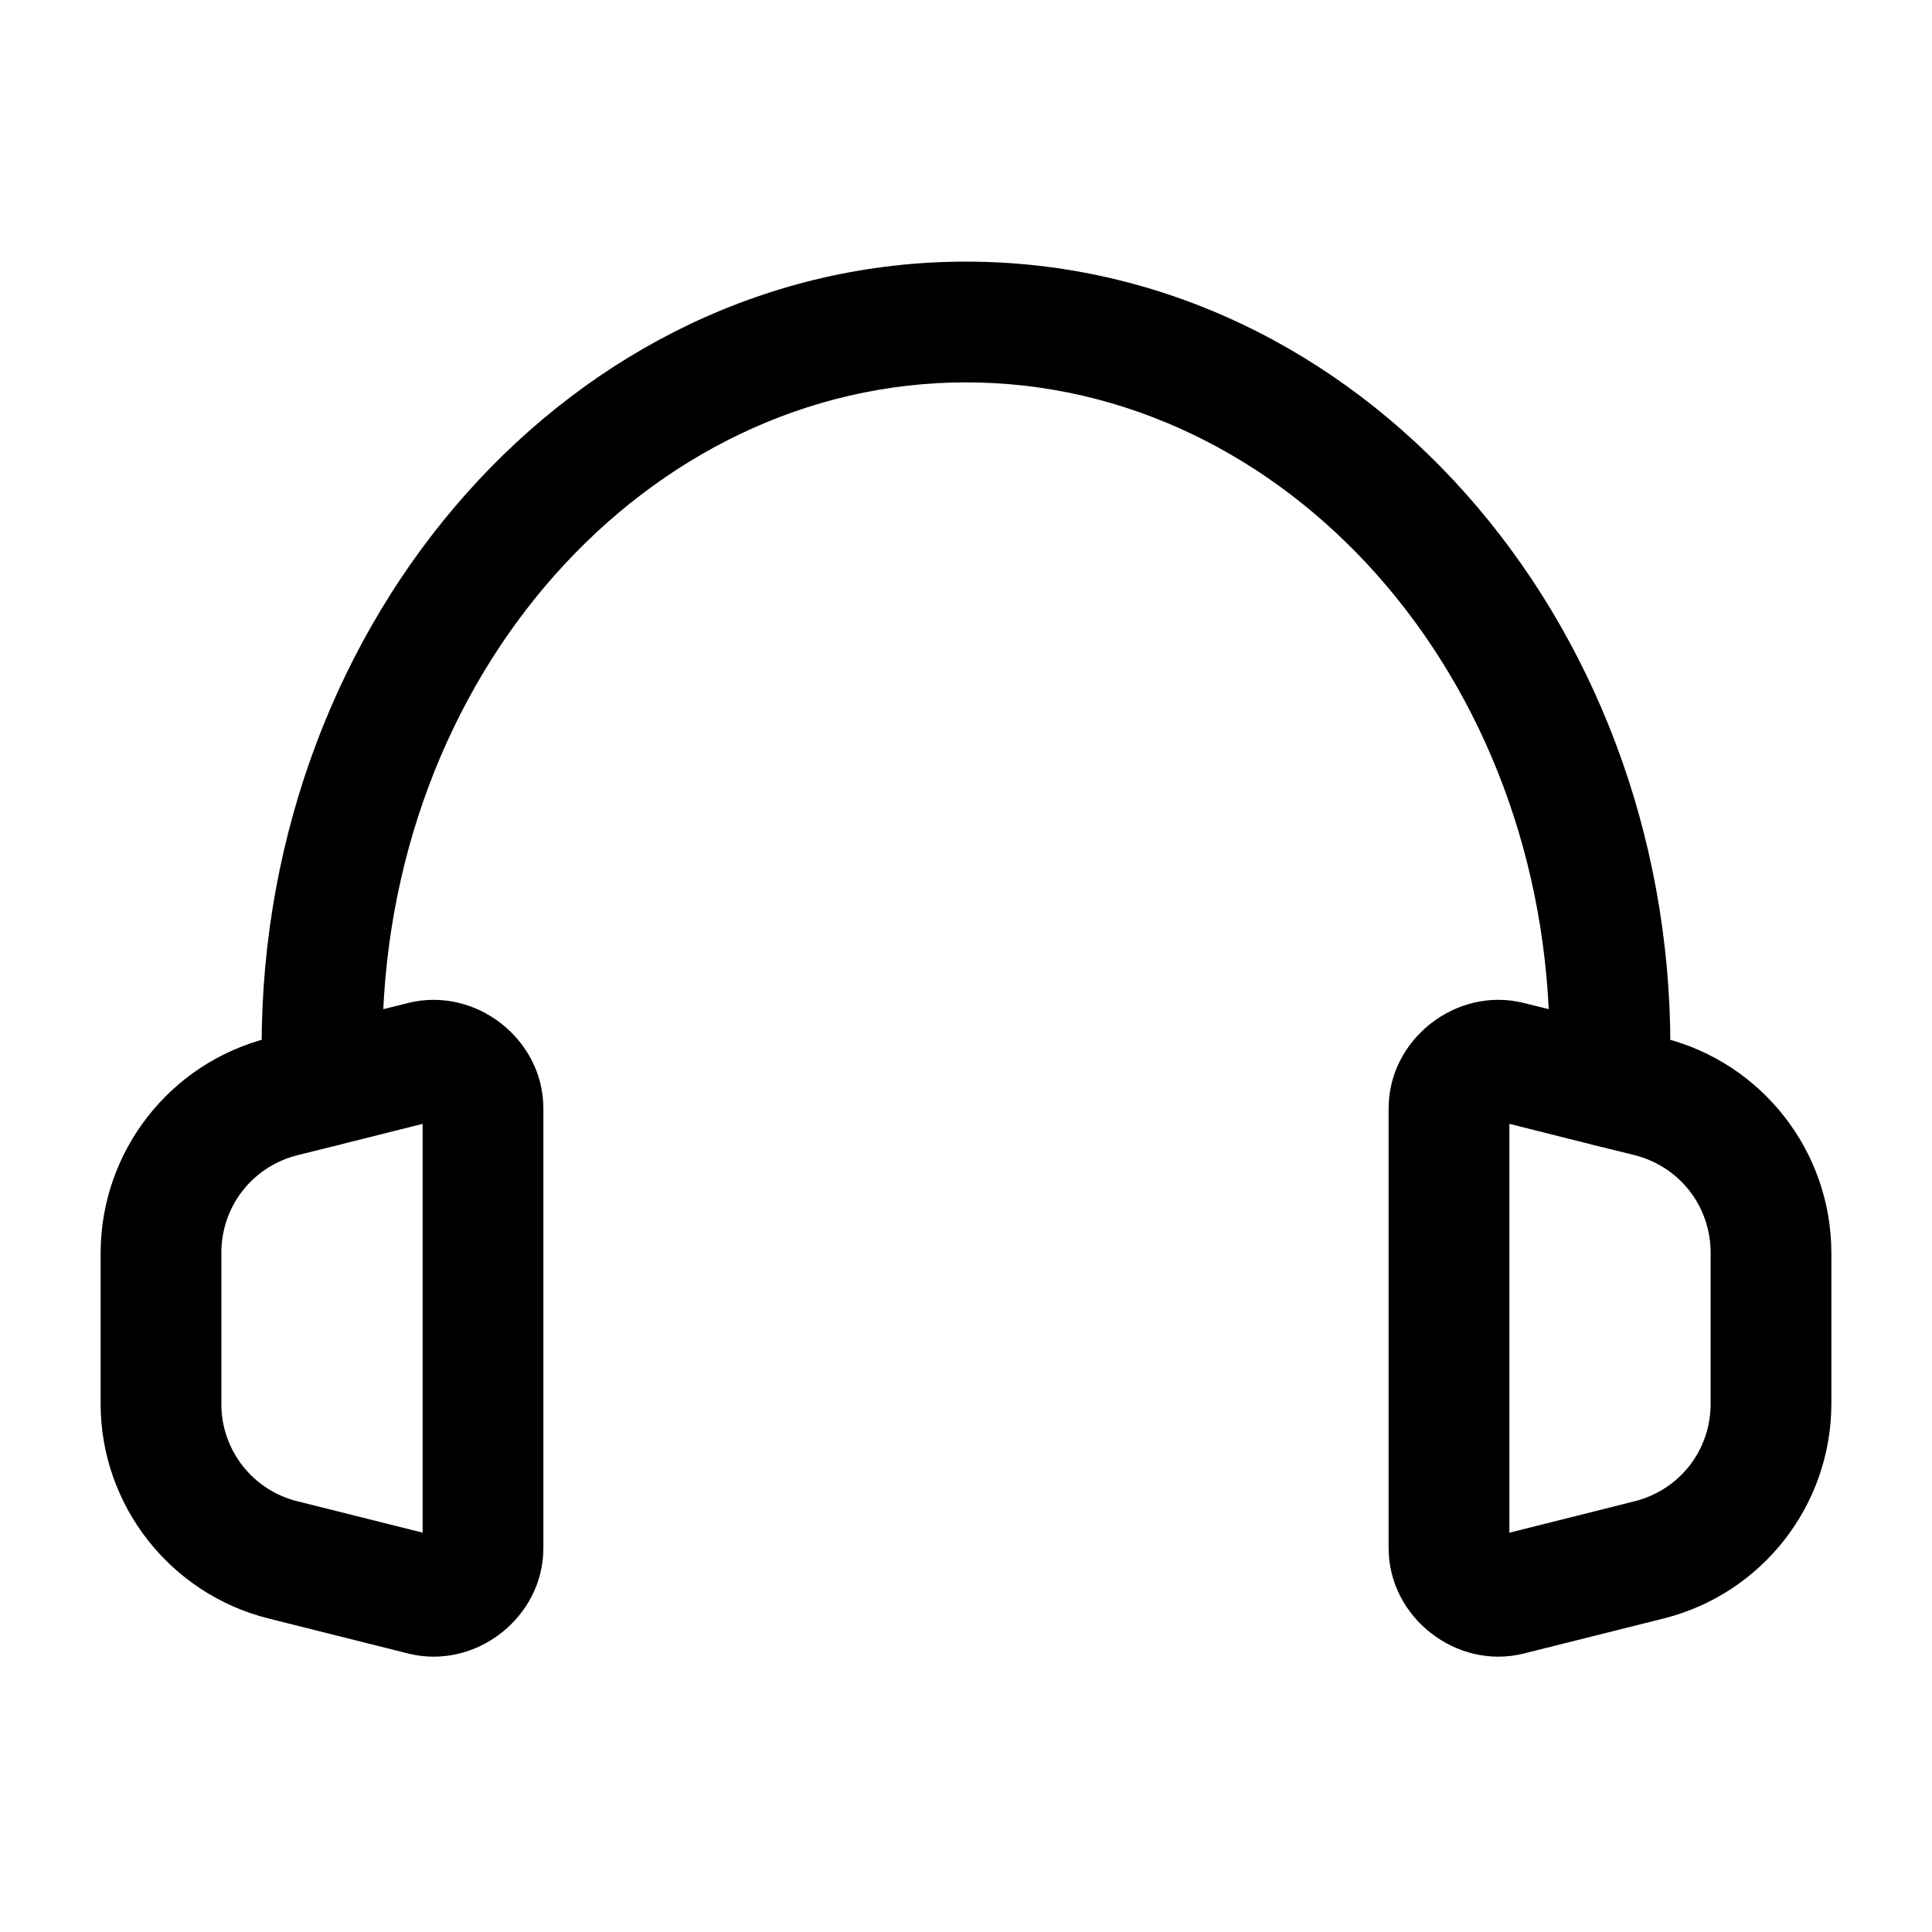
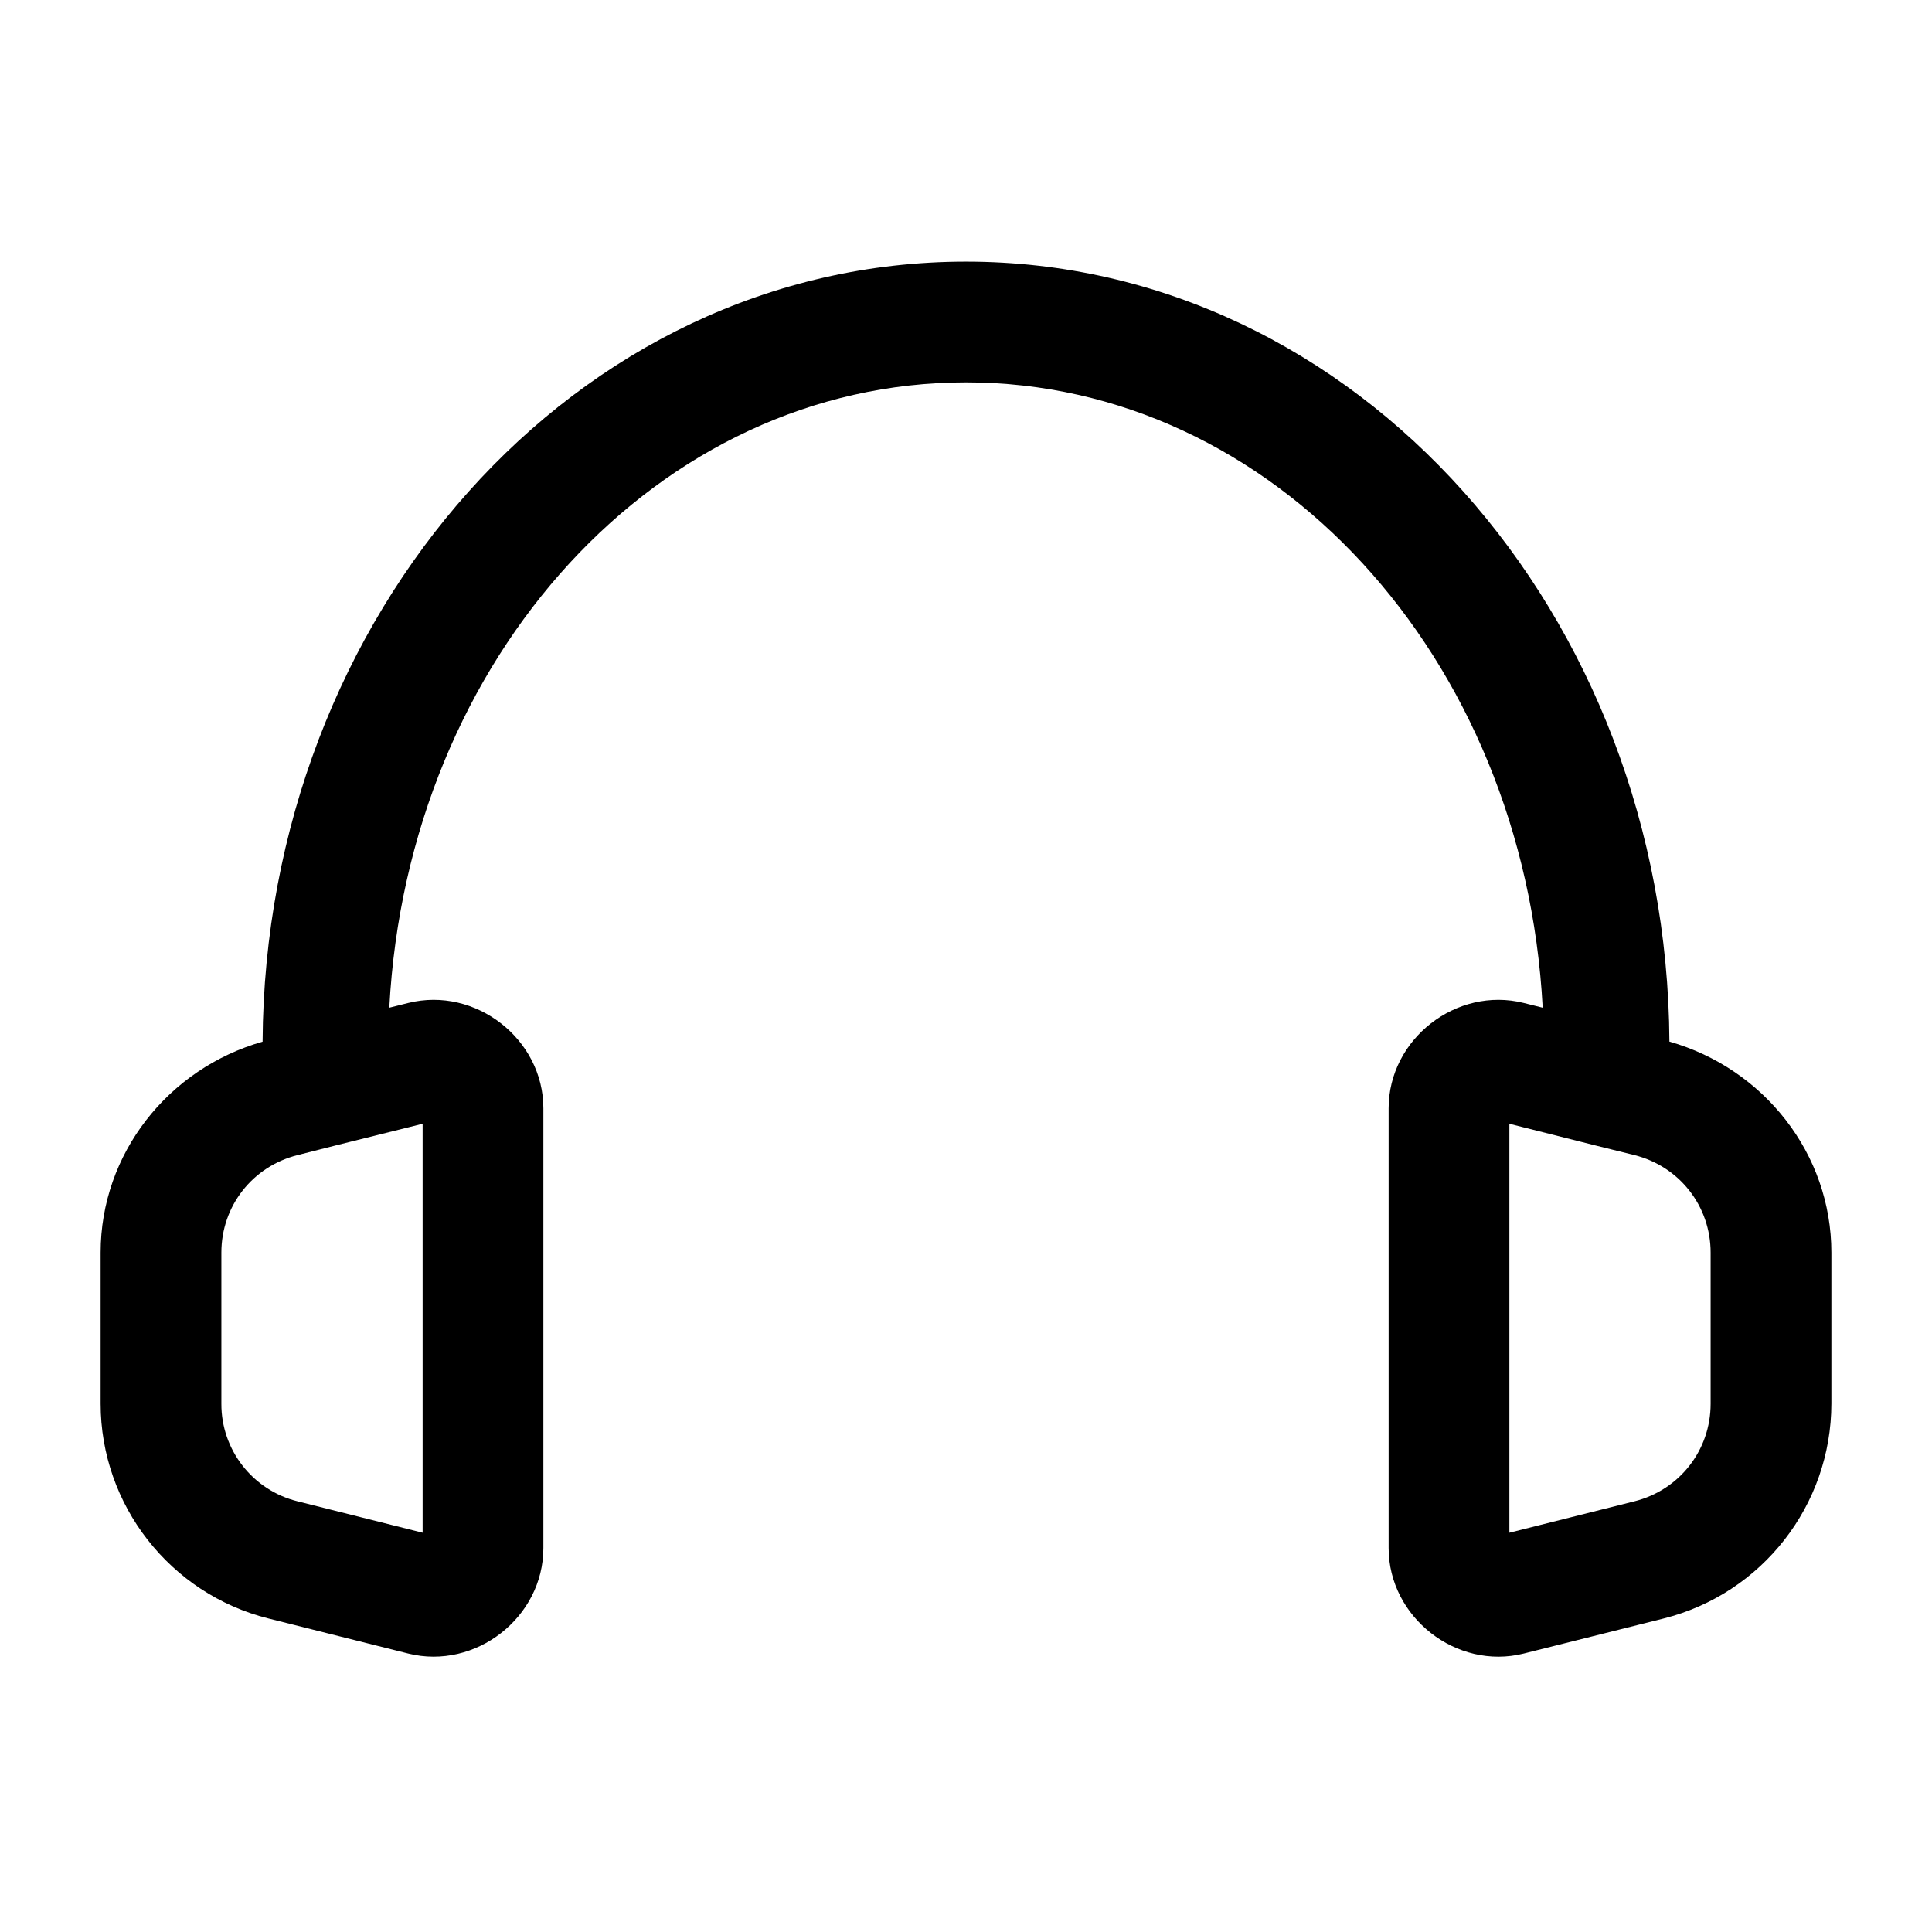
<svg xmlns="http://www.w3.org/2000/svg" width="24" height="24" fill="none" stroke-width="1.5" viewBox="0 0 24 24">
-   <path d="M12 3.25c-4.874 0-8.75 4.42-8.75 9.75v.5a.75.75 0 0 0 .75.75.75.75 0 0 0 .75-.75V13c0-4.61 3.288-8.25 7.25-8.25s7.25 3.64 7.25 8.25v.5a.75.75 0 0 0 .75.75.75.75 0 0 0 .75-.75V13c0-5.33-3.876-9.75-8.75-9.75" style="color:#000;fill:currentColor;stroke-linecap:round;stroke-linejoin:round;-inkscape-stroke:none" />
-   <path d="m5.072 12.459-1.254.312-.486.124a2.758 2.758 0 0 0-2.082 2.668v1.876c0 1.258.864 2.361 2.084 2.666l1.738.436c.835.208 1.678-.448 1.678-1.309v-5.464c0-.86-.843-1.517-1.678-1.309m.178 1.502v5.078l-1.553-.389a1.242 1.242 0 0 1-.947-1.21v-1.878c0-.577.387-1.072.947-1.212l.485-.121zM18.928 12.459c-.835-.208-1.678.448-1.678 1.309v5.464c0 .86.843 1.517 1.678 1.309l1.74-.436a2.754 2.754 0 0 0 2.082-2.666v-1.876a2.756 2.756 0 0 0-2.082-2.668l-.486-.124Zm-.178 1.502 1.068.268.485.12c.56.14.947.636.947 1.213v1.877c0 .578-.387 1.071-.947 1.211l-1.553.39Z" style="color:#000;fill:currentColor;stroke-linecap:round;stroke-linejoin:round;-inkscape-stroke:none" />
+   <path d="M12 3.25c-4.855 0-8.707 4.387-8.738 9.69-1.174.334-2.012 1.393-2.012 2.62v1.877c0 1.259.864 2.363 2.084 2.668l1.738.436c.835.208 1.678-.45 1.678-1.31v-5.463c0-.86-.843-1.517-1.678-1.309l-.236.059C5.068 8.152 8.186 4.75 12 4.75c3.815 0 6.932 3.402 7.164 7.768l-.236-.059c-.835-.208-1.678.448-1.678 1.309v5.462c0 .86.843 1.52 1.678 1.311l1.74-.436a2.756 2.756 0 0 0 2.082-2.668v-1.876c0-1.229-.837-2.287-2.012-2.622C20.708 7.637 16.855 3.25 12 3.25M5.25 13.96v5.08l-1.553-.39a1.244 1.244 0 0 1-.947-1.212V15.56c0-.578.387-1.071.947-1.211l.485-.123zm13.5 0 1.068.269.485.12c.56.14.947.634.947 1.212v1.877c0 .577-.387 1.072-.947 1.212l-1.553.39Z" style="color:#000;fill:currentColor;stroke-linecap:round;stroke-linejoin:round;-inkscape-stroke:none" />
</svg>
